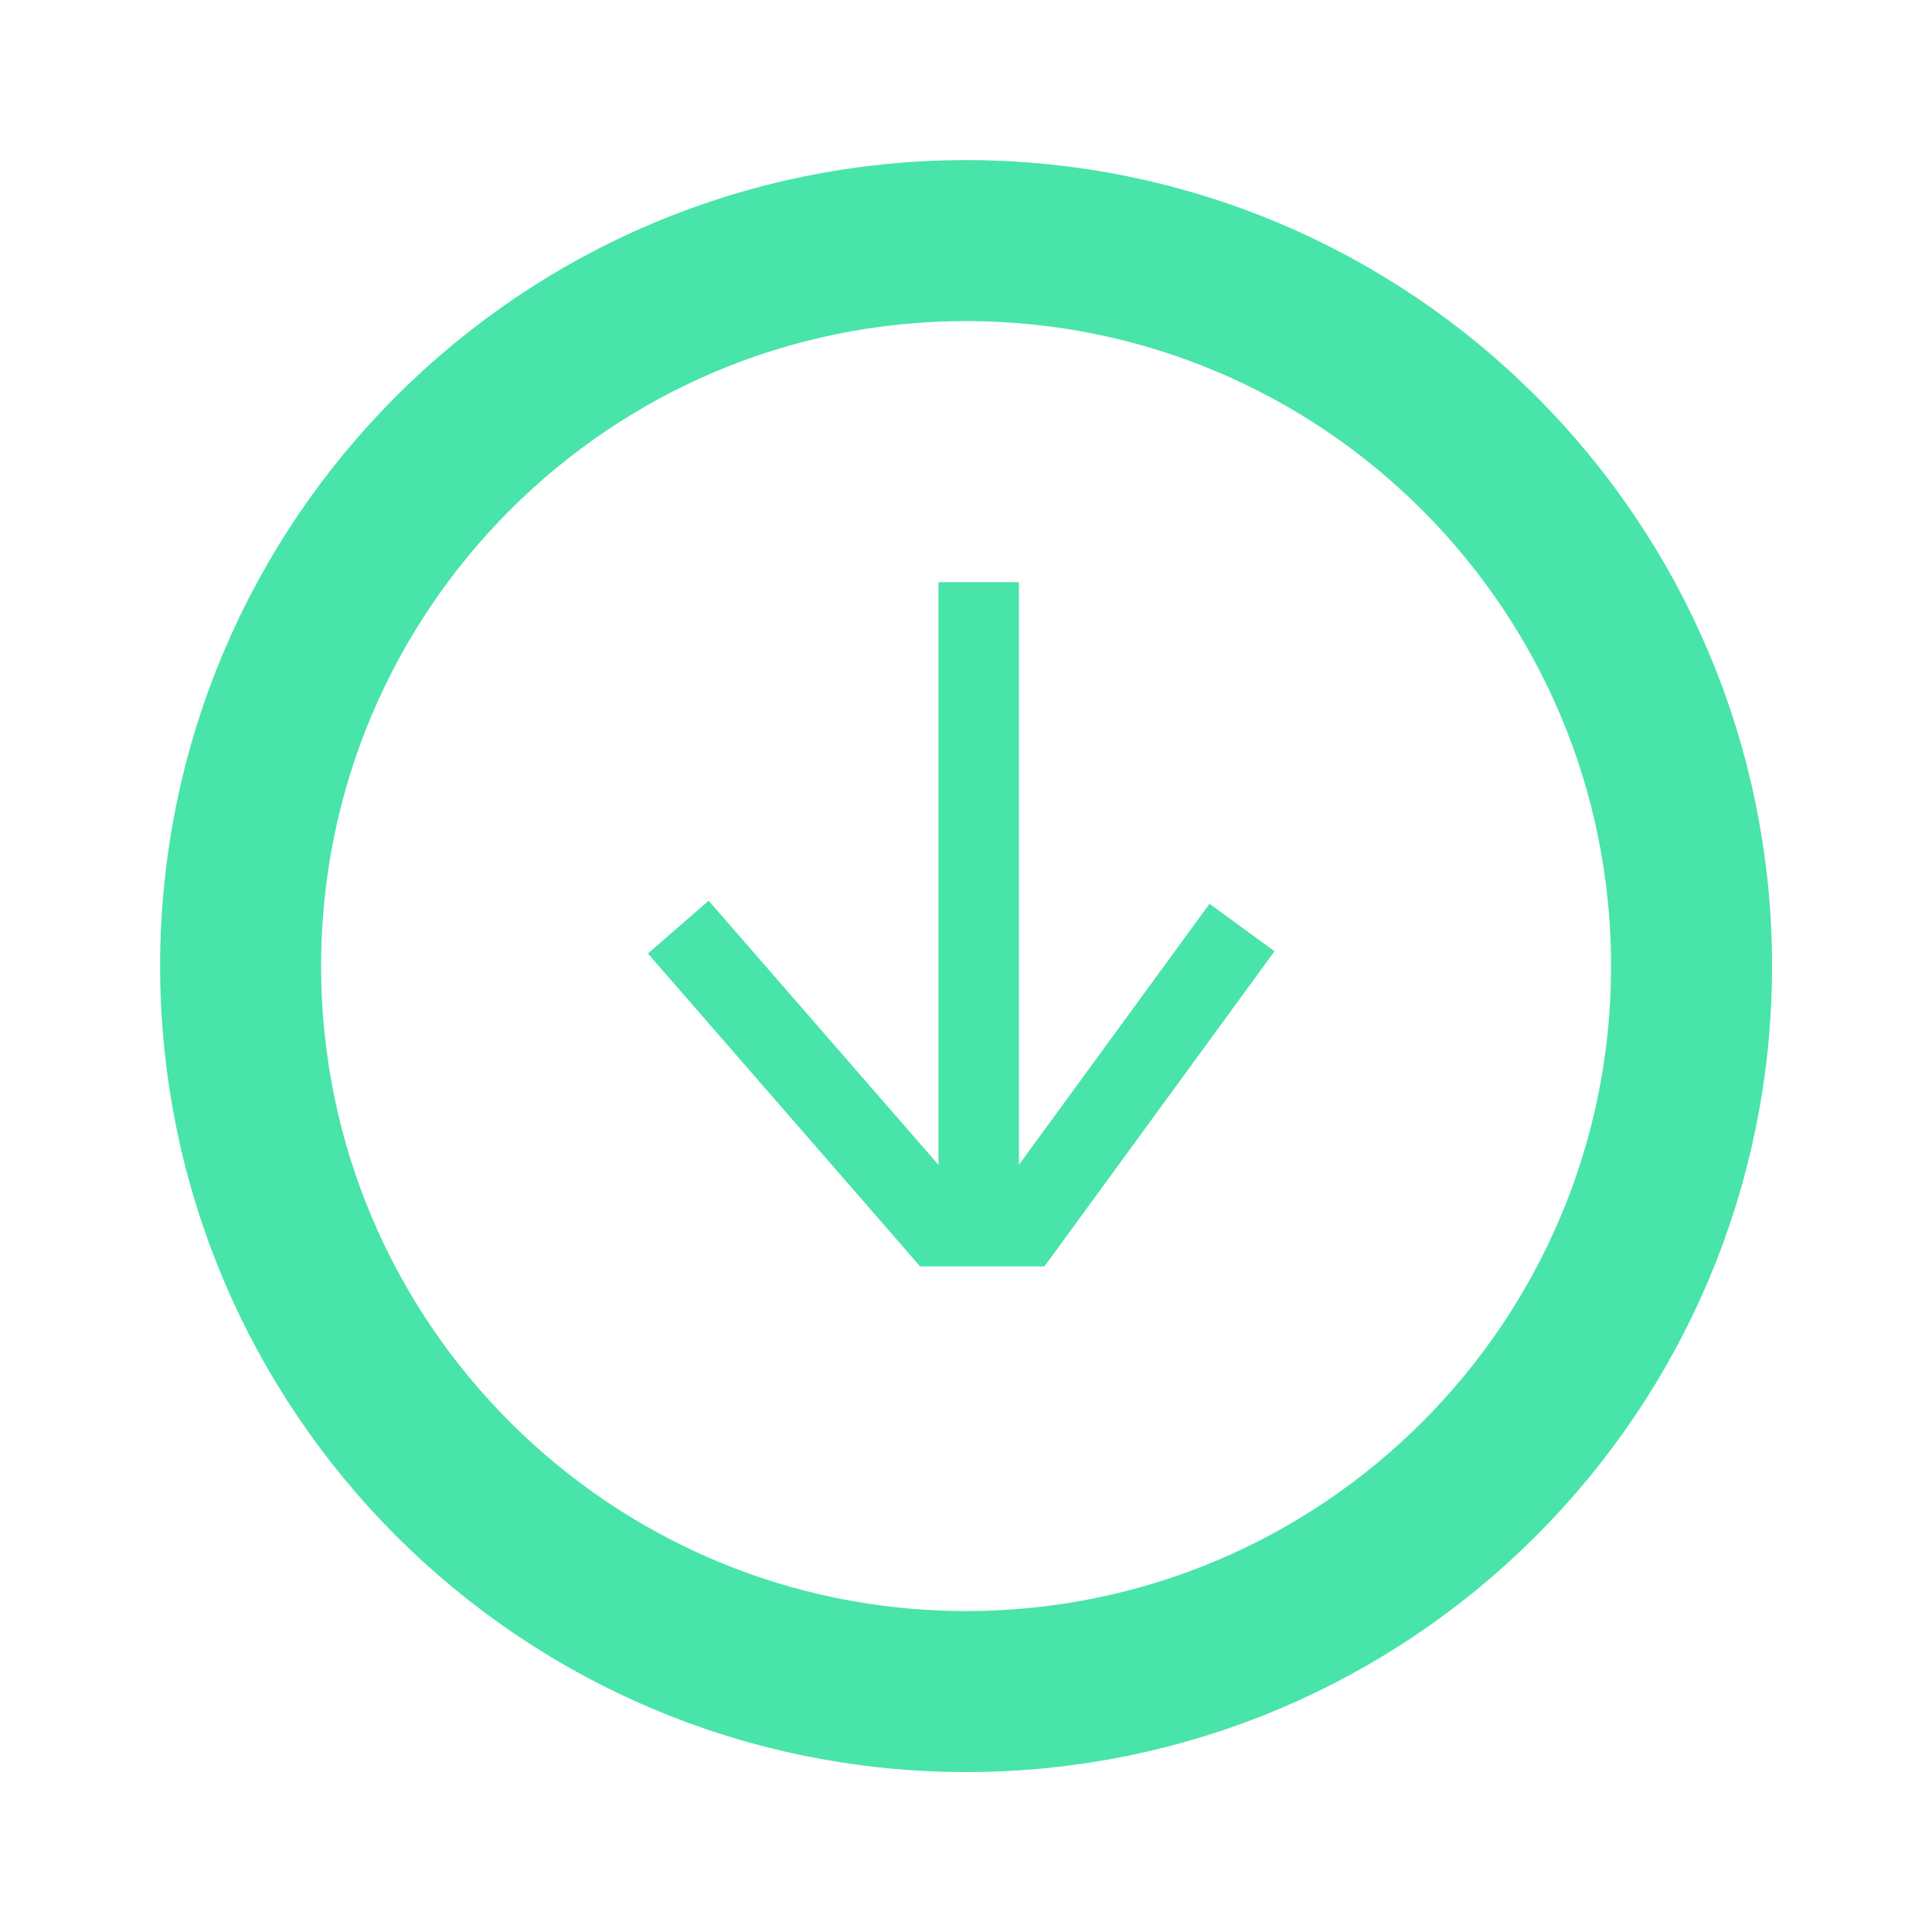
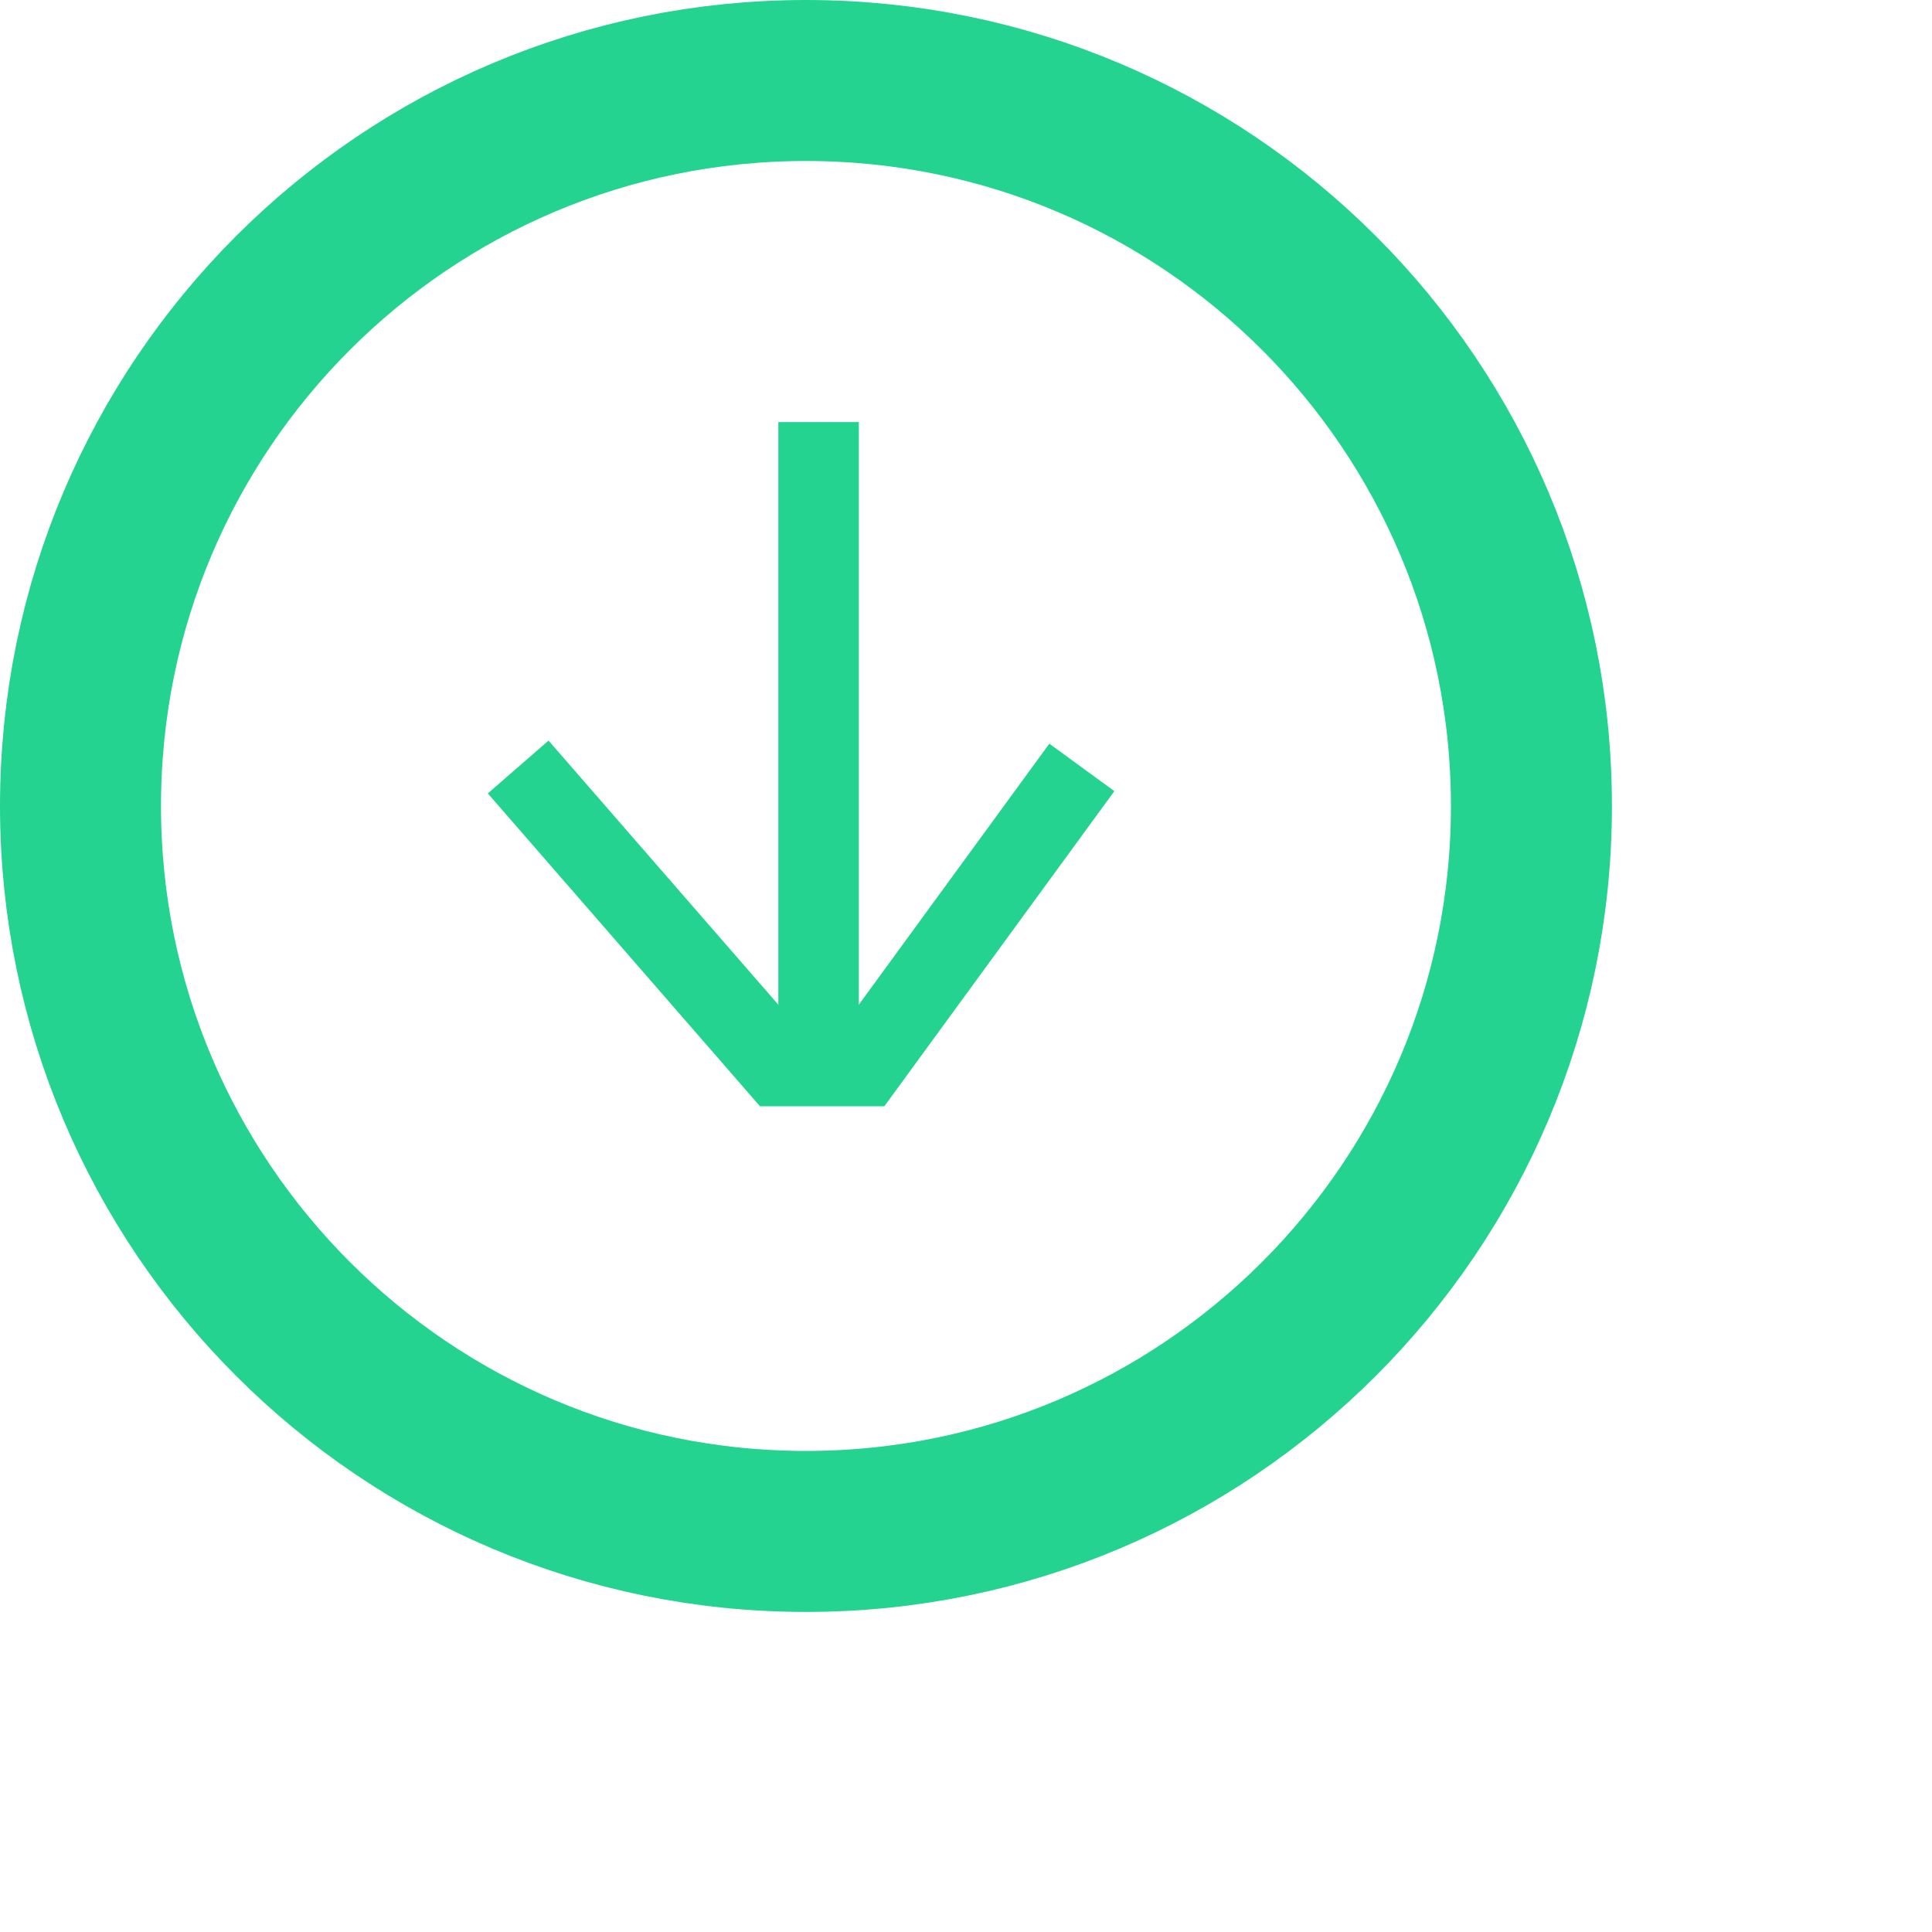
- <svg xmlns="http://www.w3.org/2000/svg" version="1.1" id="Calque_1" x="0px" y="0px" width="24px" height="24px" viewBox="-1.989 -1.989 24 24" enable-background="new -1.989 -1.989 24 24" xml:space="preserve">
-   <circle fill="none" stroke="#49E4A9" stroke-width="2" stroke-miterlimit="10" cx="10.012" cy="10.012" r="9.012" />
-   <polyline fill="none" stroke="#49E4A9" stroke-miterlimit="10" points="13.44,9.533 10.731,13.243 9.669,13.243 6.437,9.528 " />
-   <path fill="none" stroke="#49E4A9" stroke-width="2" stroke-miterlimit="10" d="M10.44,5.53" />
-   <path fill="none" stroke="#49E4A9" stroke-width="2" stroke-miterlimit="10" d="M10.44,11.53" />
-   <line fill="none" stroke="#49E4A9" stroke-miterlimit="10" x1="10.169" y1="13.243" x2="10.169" y2="5.243" />
+ <svg xmlns="http://www.w3.org/2000/svg" version="1.1" id="Calque_1" x="0px" y="0px" width="24px" height="24px" viewBox="0 0 24 24" enable-background="new 0 0 24 24" xml:space="preserve">
+   <circle fill="none" stroke="#24D390" stroke-width="2" stroke-miterlimit="10" cx="10.012" cy="10.012" r="9.012" />
+   <polyline fill="none" stroke="#24D390" stroke-miterlimit="10" points="13.439,9.533 10.731,13.243 9.669,13.243 6.437,9.528 " />
+   <path fill="none" stroke="#24D390" stroke-width="2" stroke-miterlimit="10" d="M10.44,5.53" />
+   <path fill="none" stroke="#24D390" stroke-width="2" stroke-miterlimit="10" d="M10.44,11.53" />
+   <line fill="none" stroke="#24D390" stroke-miterlimit="10" x1="10.169" y1="13.243" x2="10.169" y2="5.243" />
</svg>
